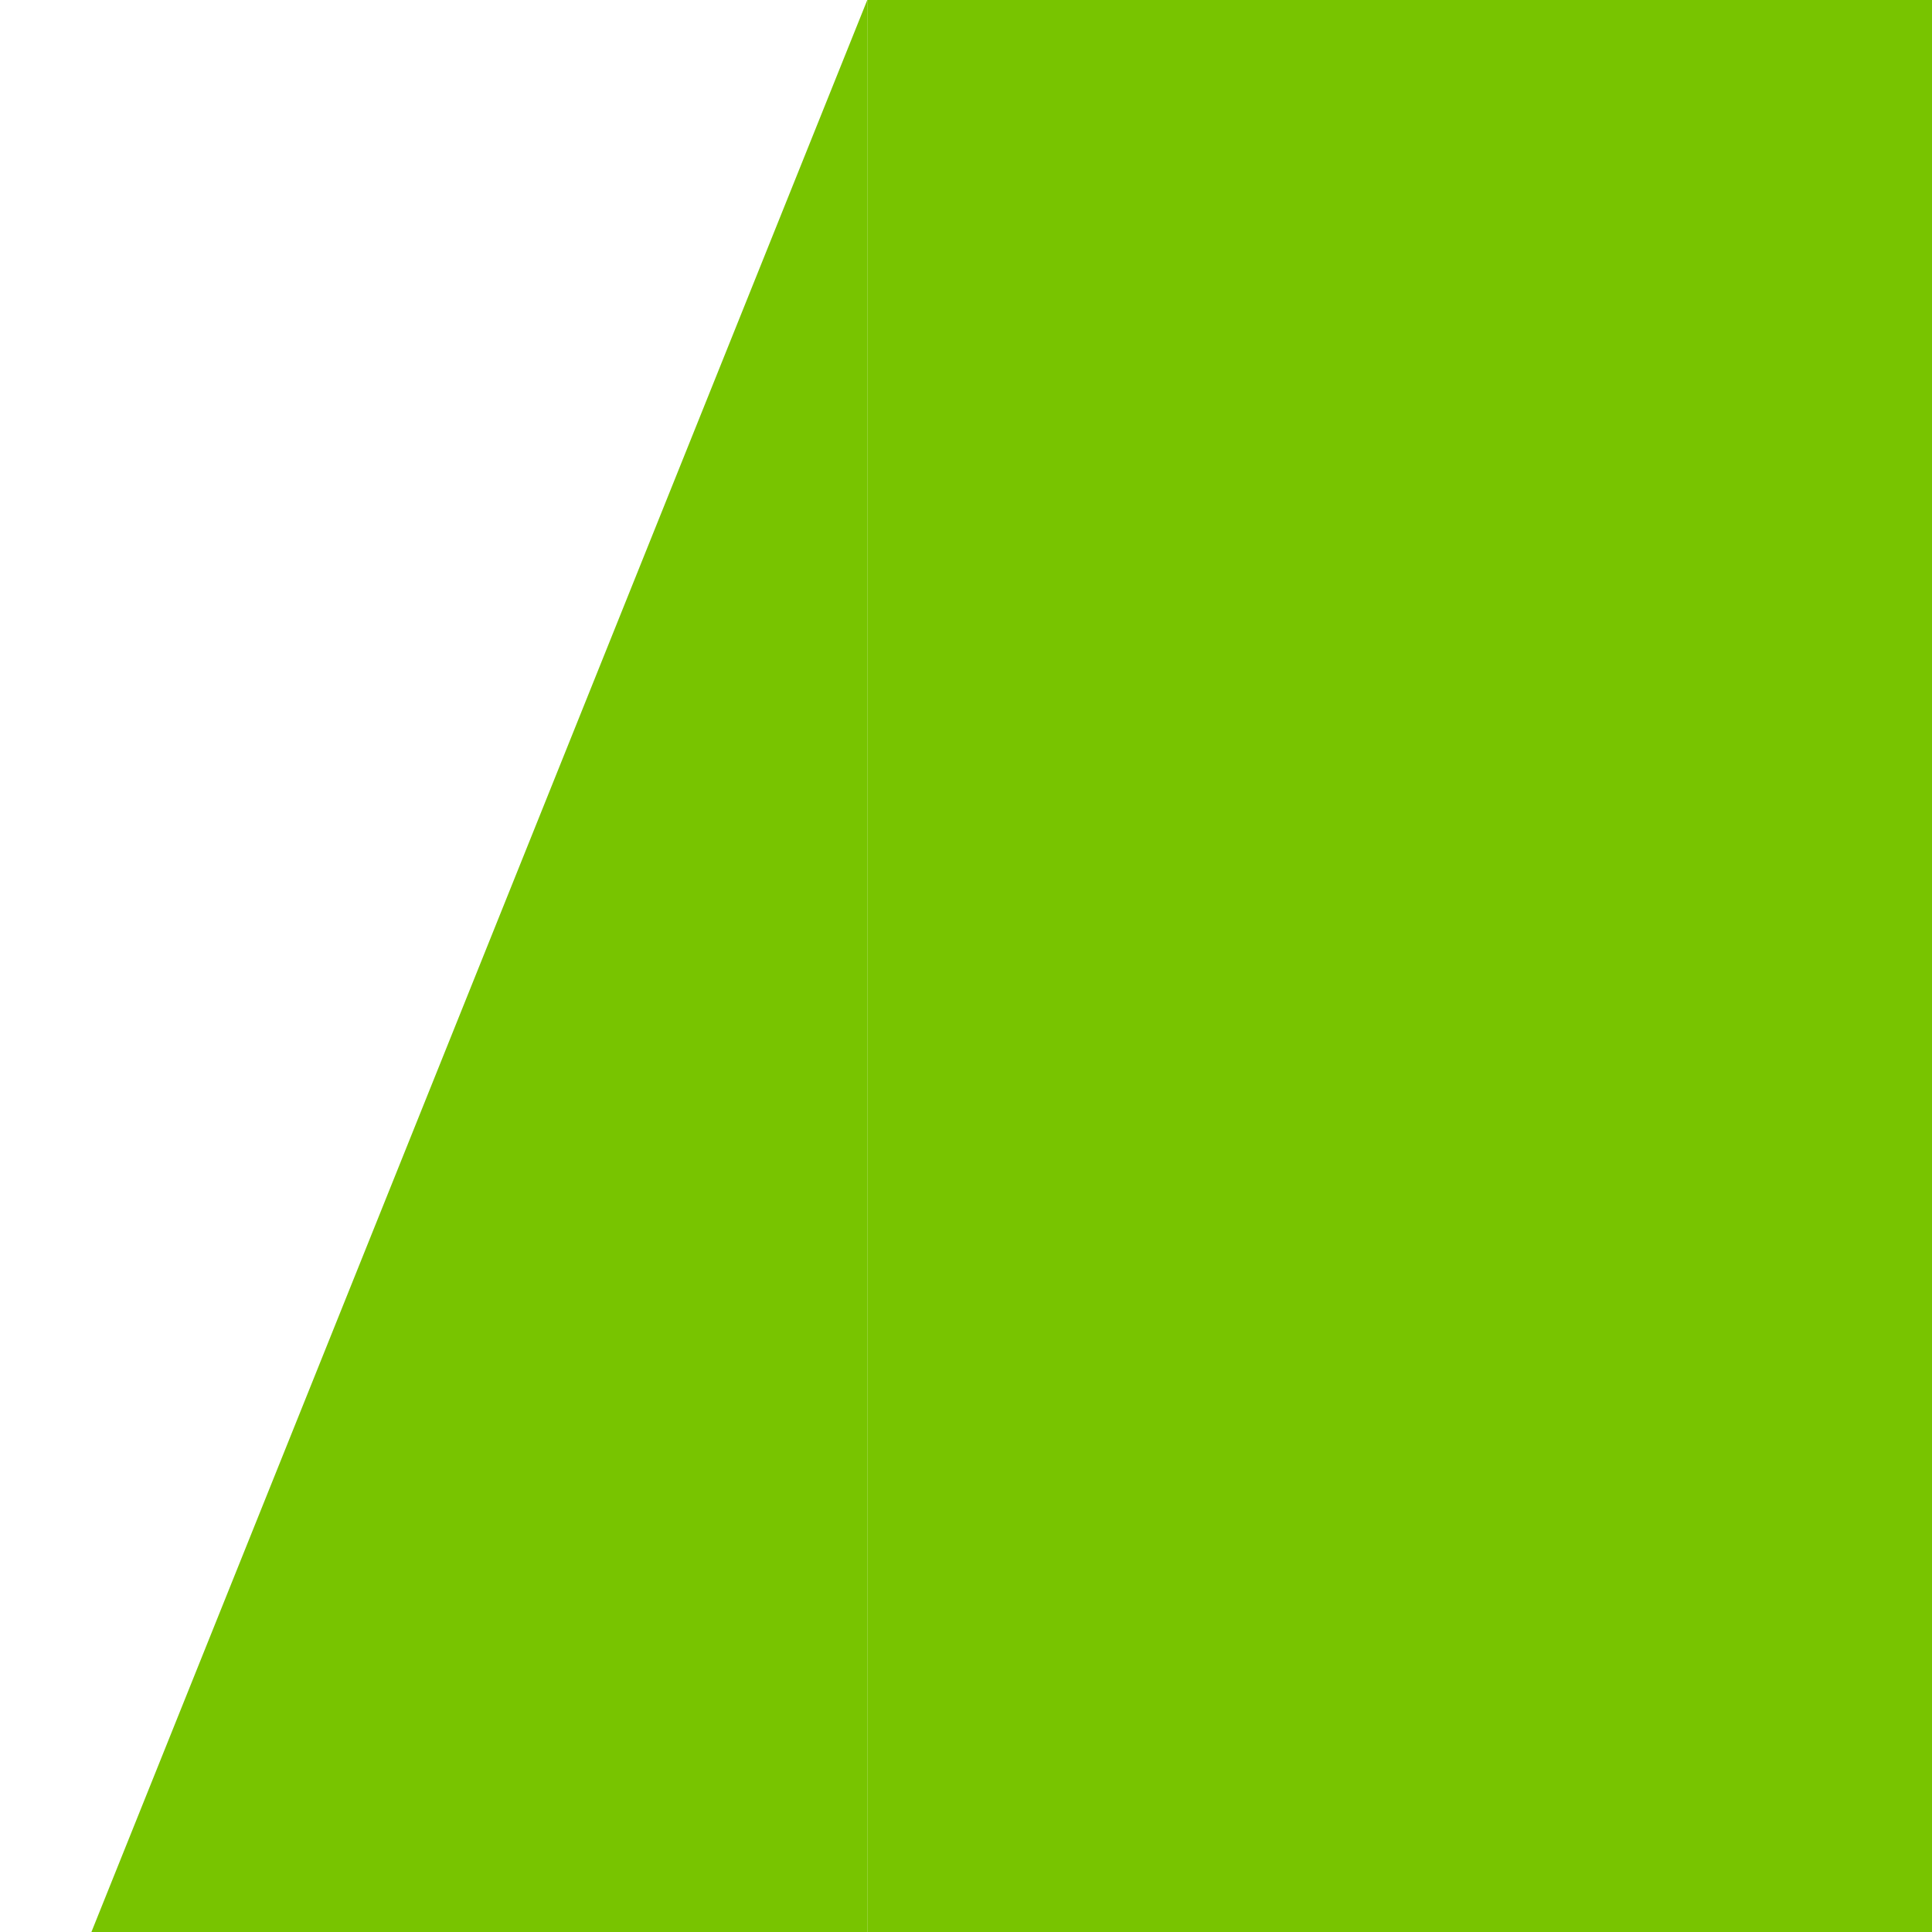
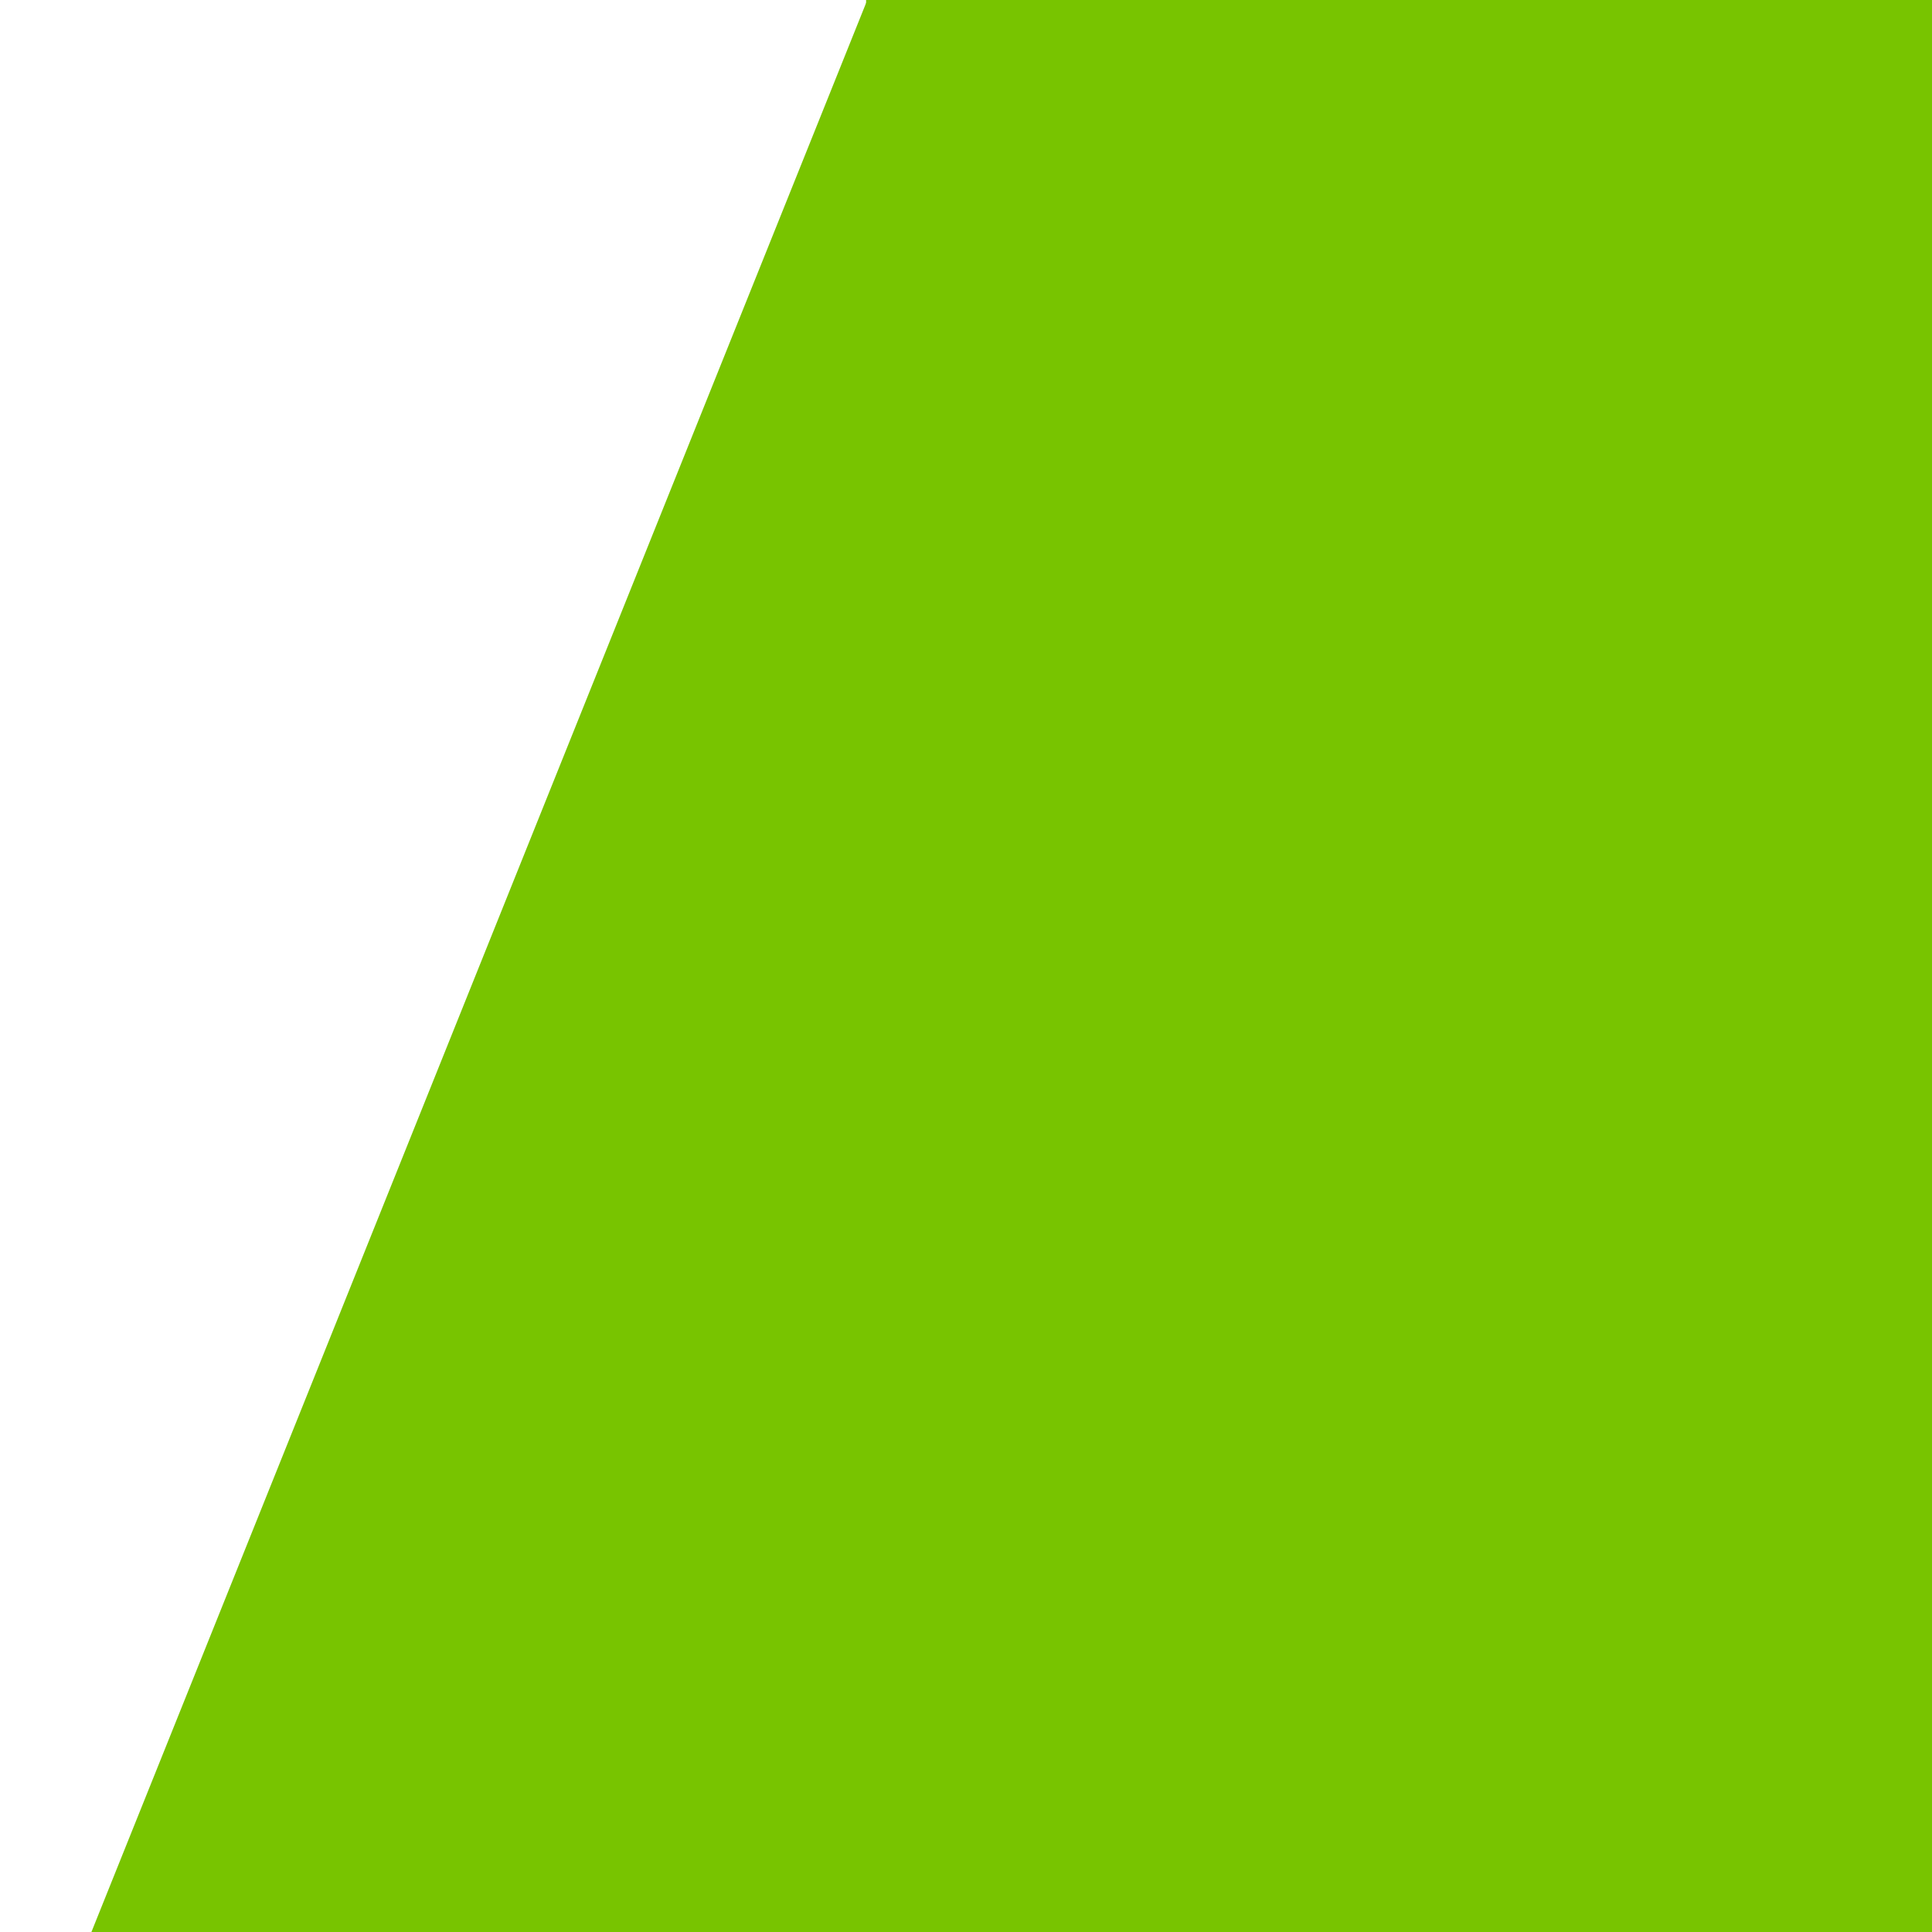
<svg xmlns="http://www.w3.org/2000/svg" version="1.1" id="Layer_1" x="0px" y="0px" width="1000px" height="1000px" viewBox="0 0 1000 1000" enable-background="new 0 0 1000 1000" xml:space="preserve">
  <g>
-     <polygon fill-rule="evenodd" clip-rule="evenodd" fill="#78C400" points="448.906,0 1000,0 1000,1000 448.906,1000 448.906,0  " />
-     <polygon fill-rule="evenodd" clip-rule="evenodd" fill="#78C400" points="47.317,1000 448.906,0 448.906,1000 47.317,1000  " />
+     <polygon fill="#78C400" points="448.297,0 1000,0 1000,1000 448.297,1000  " />
+     <polygon fill="#78C400" points="47.324,999.992 448.913,-0.008 448.913,999.992  " />
  </g>
</svg>
